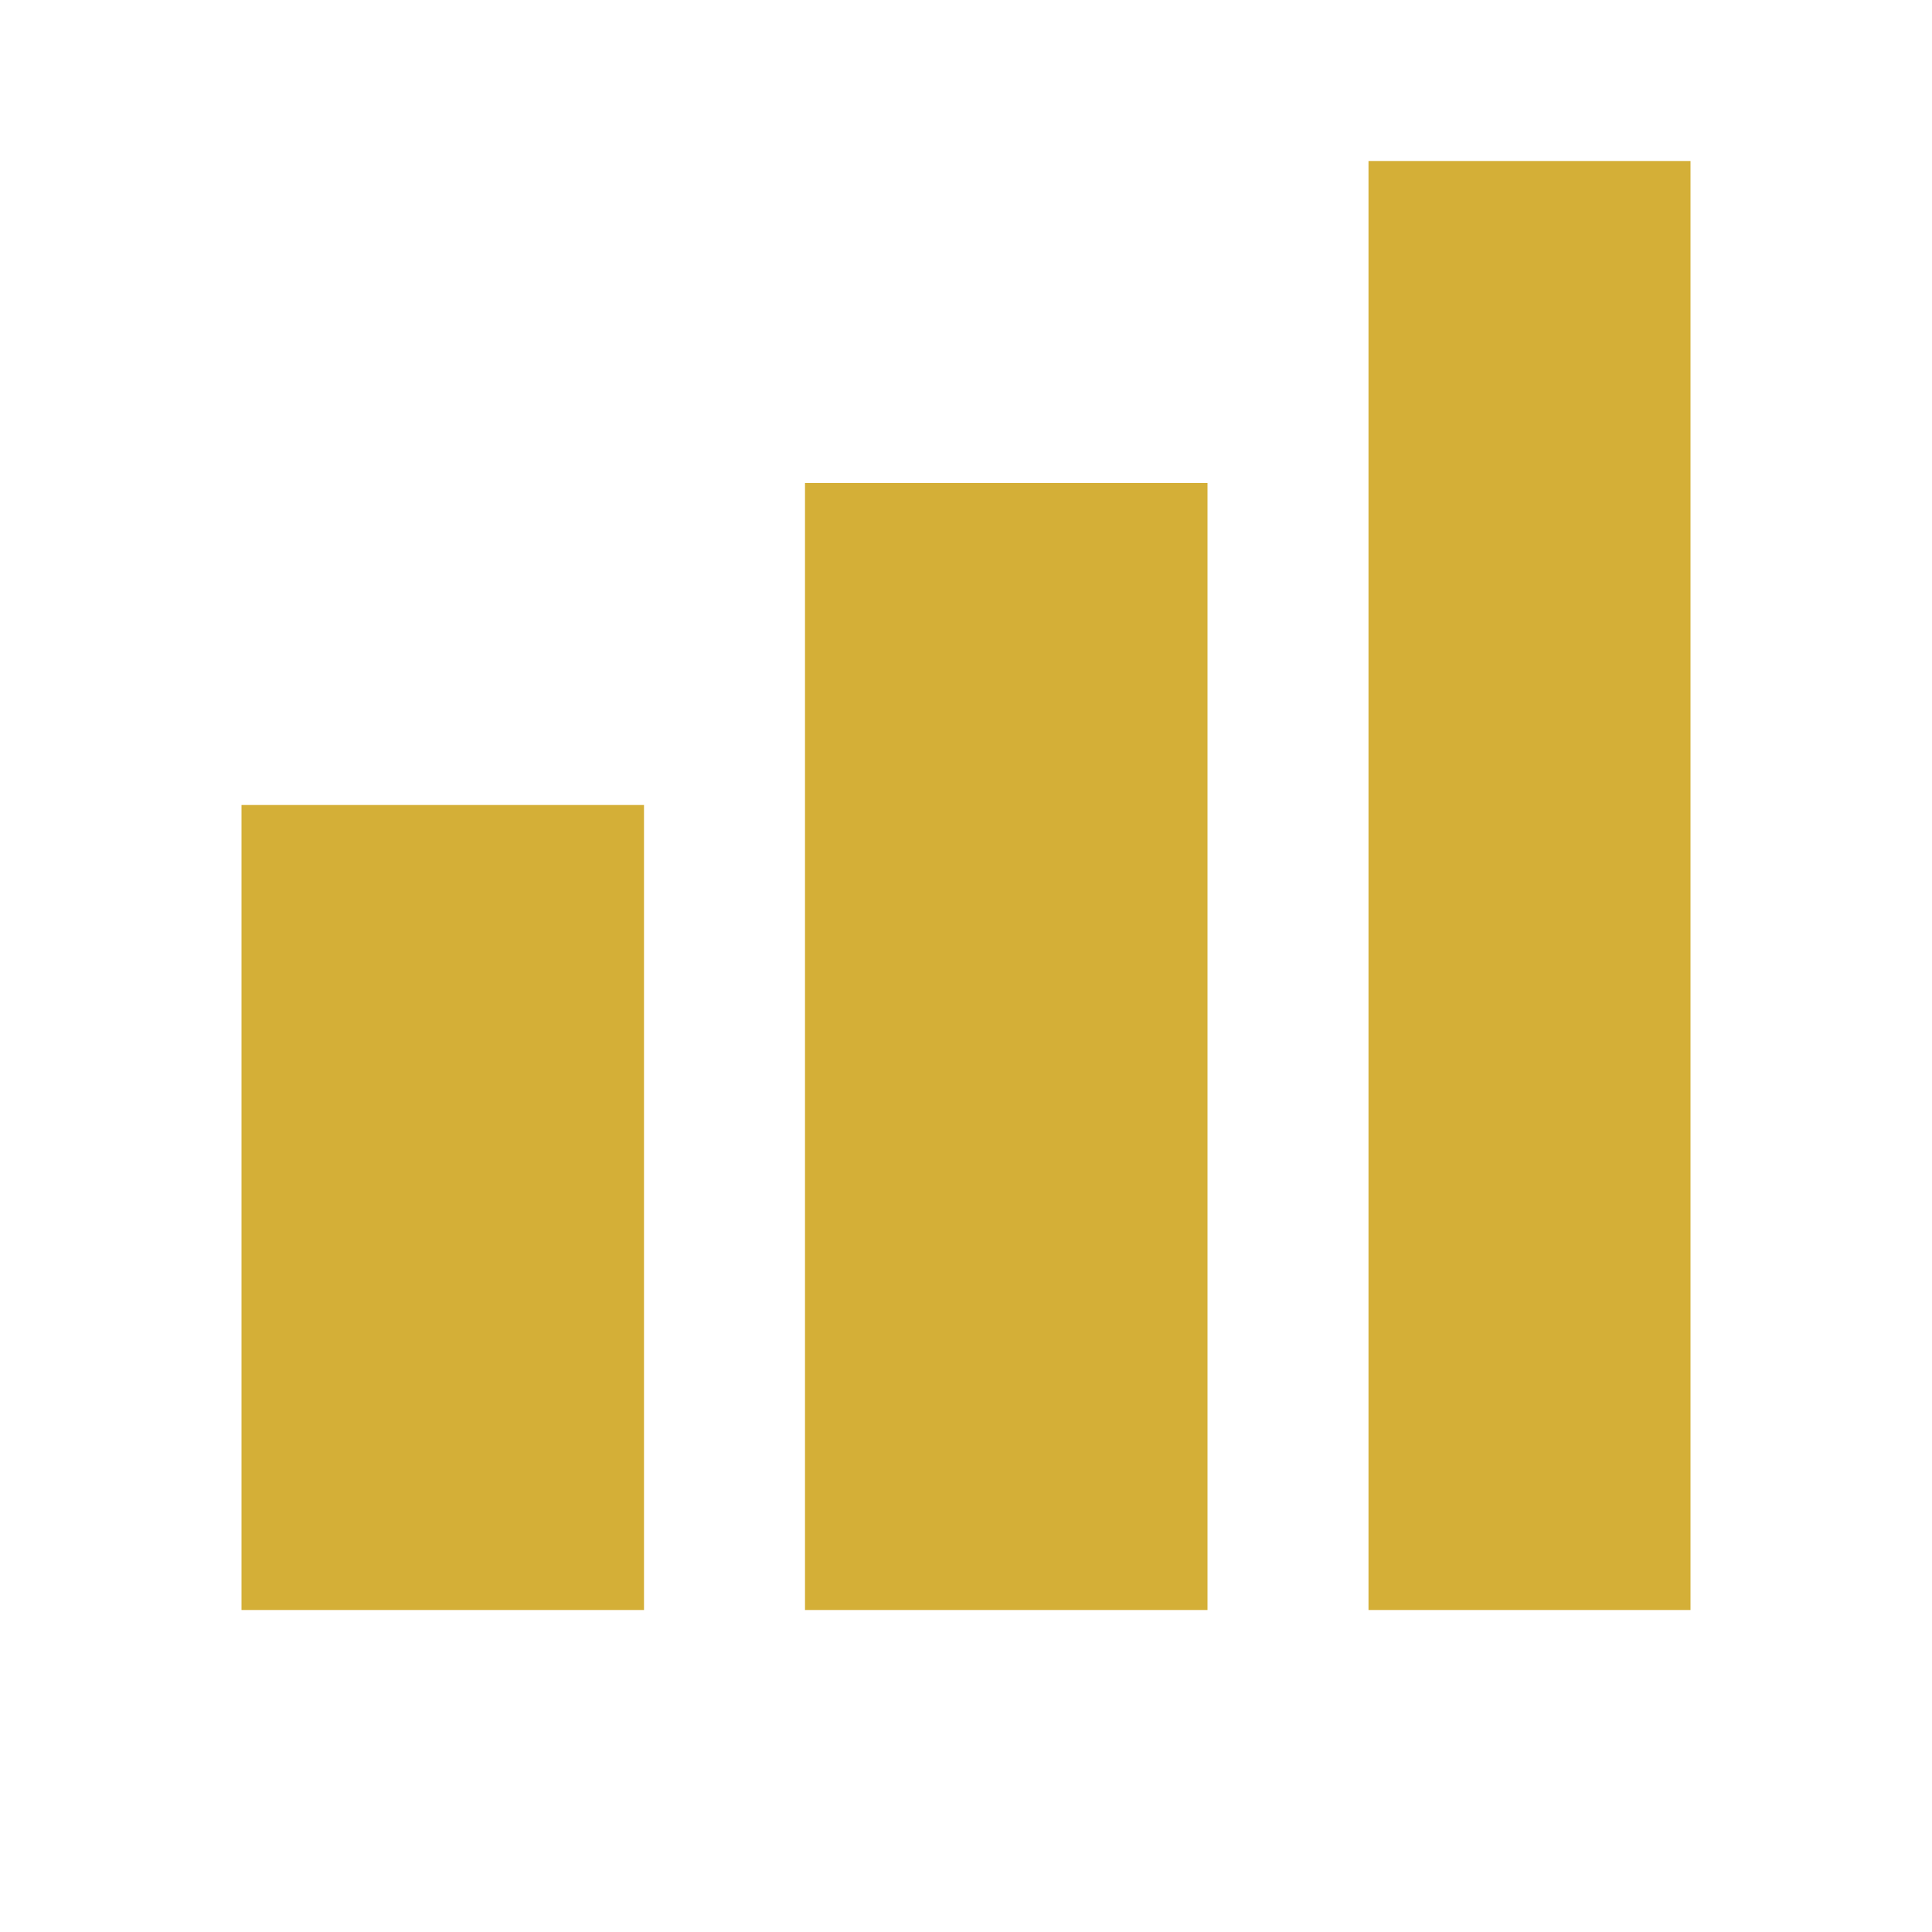
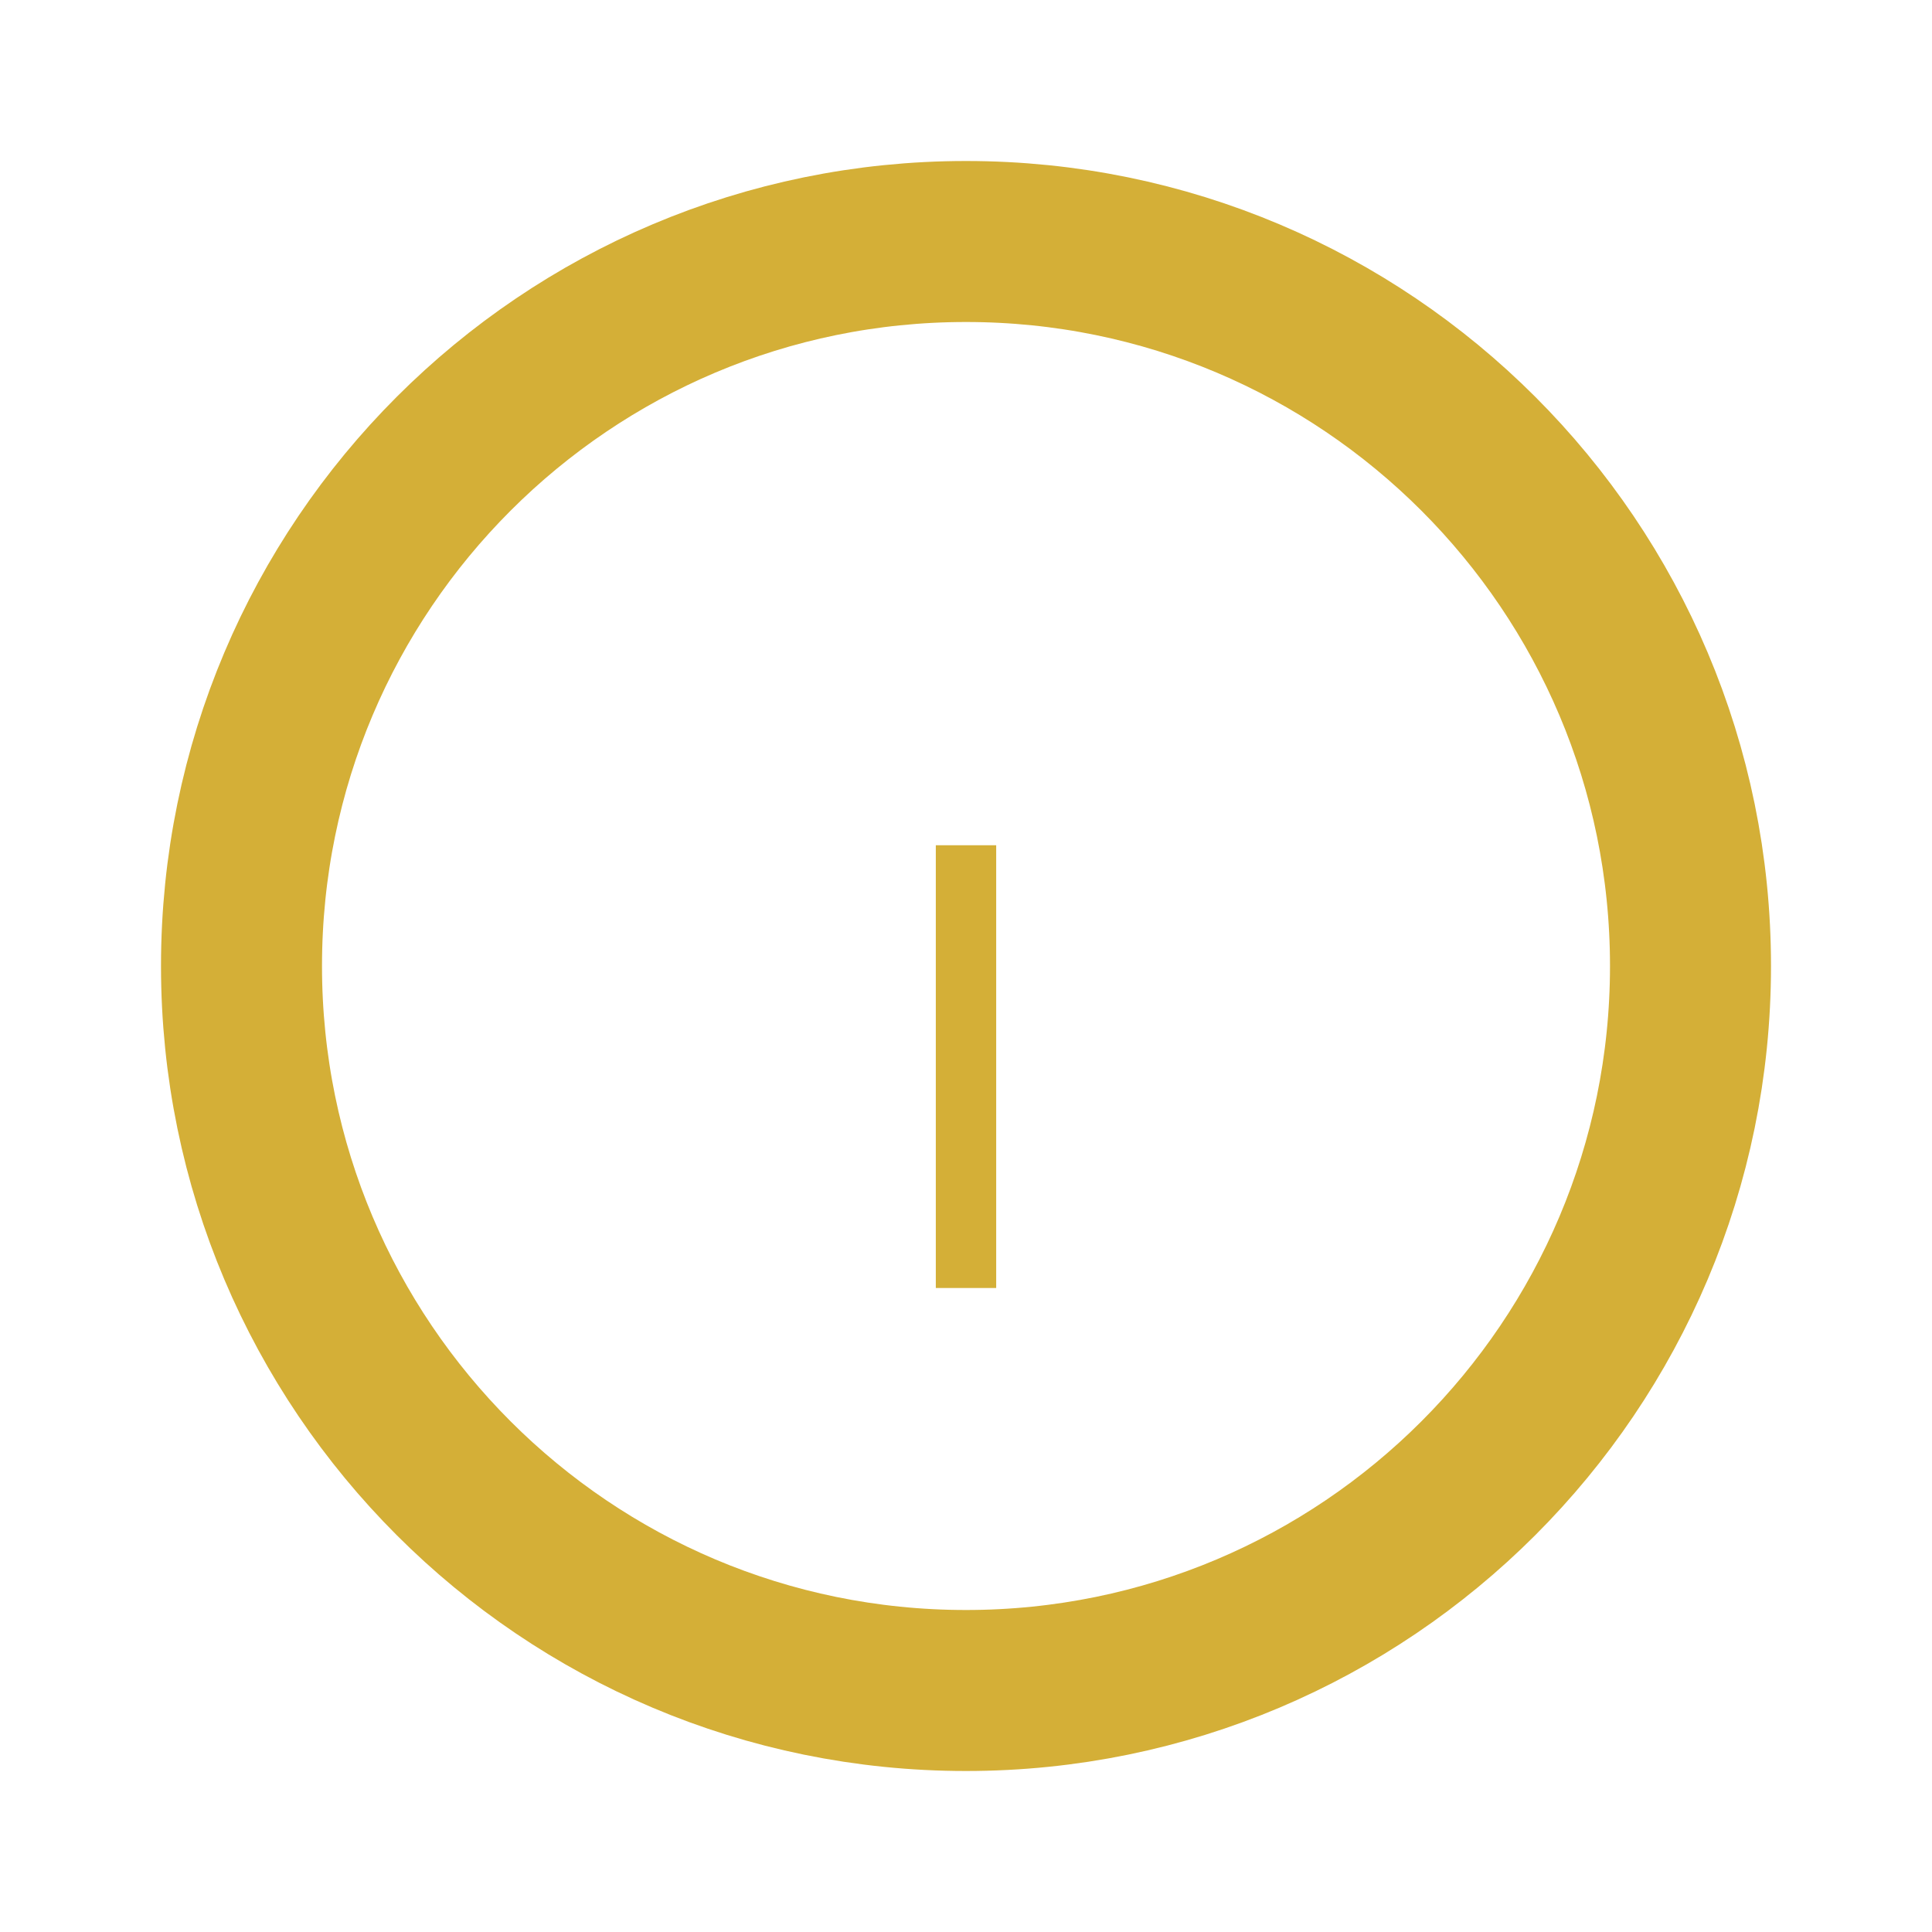
<svg xmlns="http://www.w3.org/2000/svg" viewBox="0 0 24 24">
-   <rect x="3" y="10" width="5" height="10" fill="#d4af37" />
-   <rect x="10" y="6" width="5" height="14" fill="#d4af37" />
-   <rect x="17" y="2" width="4" height="18" fill="#d4af37" />
+   <circle cx="12" cy="12" r="9" stroke="#d4af37" fill="none" stroke-width="2" />
+   <text x="12" y="16" text-anchor="middle" font-family="Arial" font-size="8" fill="#d4af37">I</text>
</svg>
